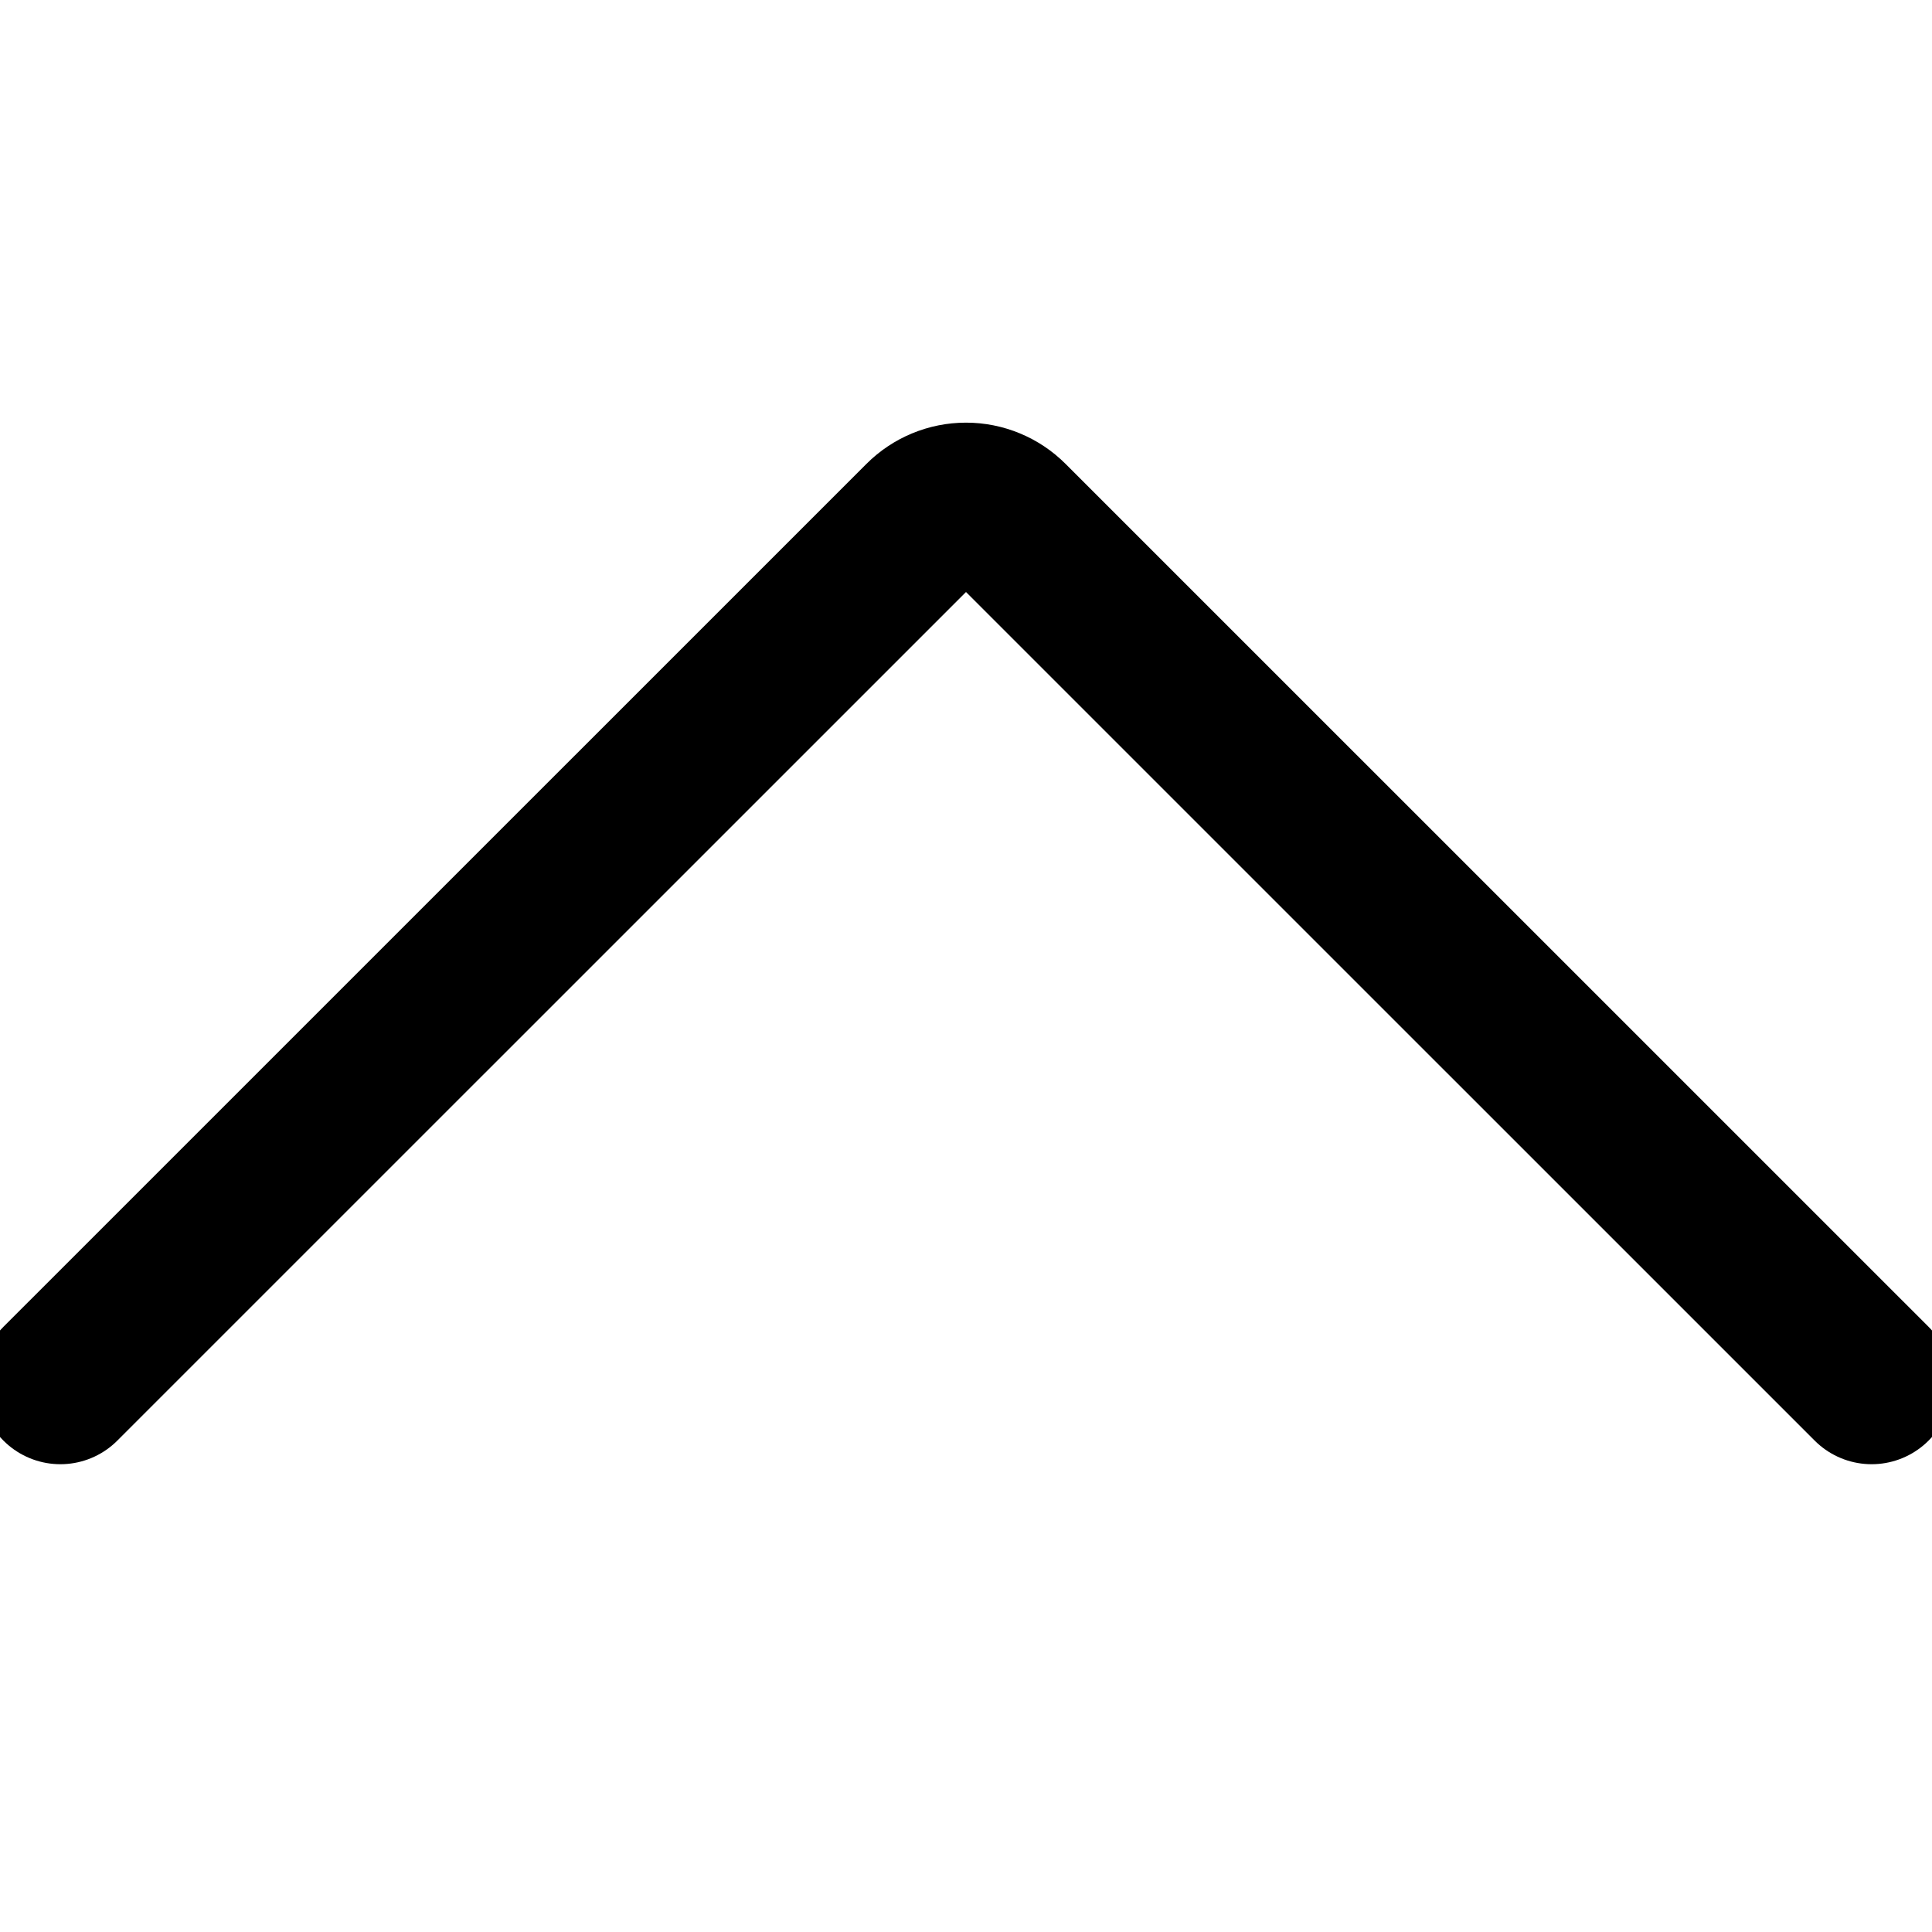
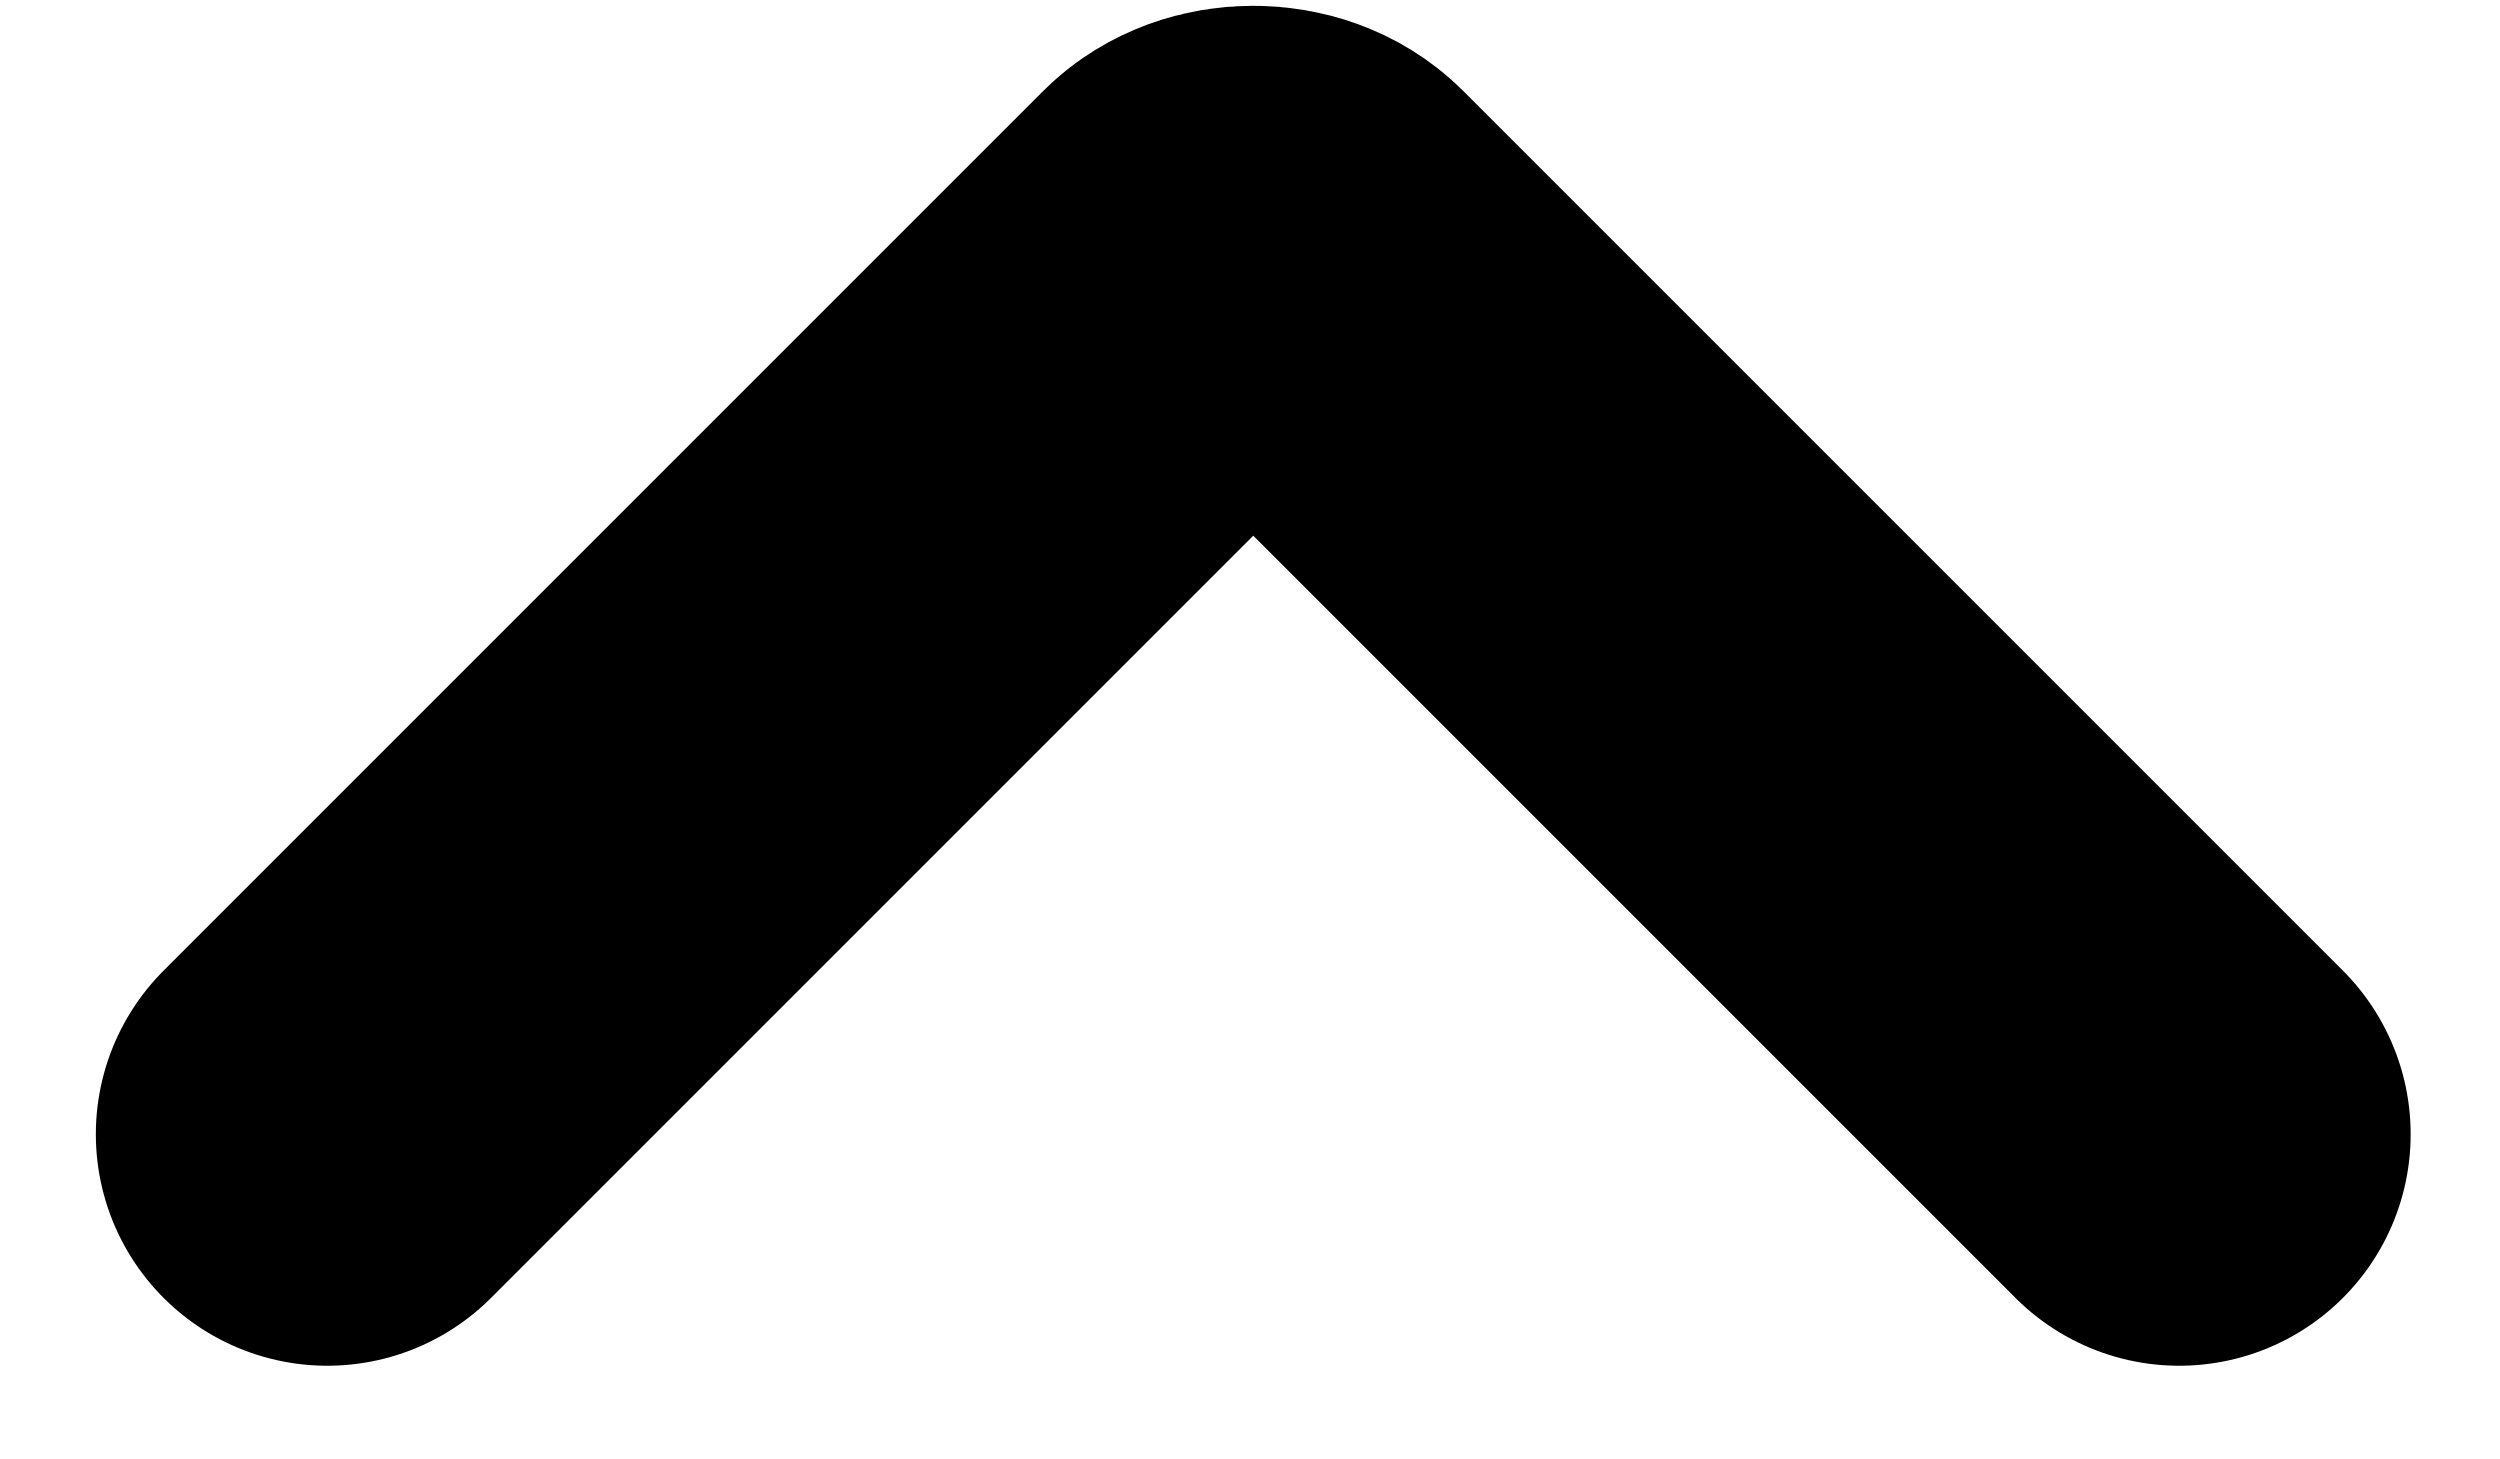
- <svg xmlns="http://www.w3.org/2000/svg" id="chevron-up-svg" viewBox="0 0 24 24">
-   <path d="M.75 17.189L11.47 6.47a.749.749 0 011.06 0l10.72 10.719" fill="none" stroke="currentColor" stroke-linecap="round" stroke-linejoin="round" stroke-width="2" fill-rule="evenodd" />
+ <svg xmlns="http://www.w3.org/2000/svg" version="1.1" id="Слой_1" x="0px" y="0px" viewBox="0 0 10.8 6.3" style="enable-background:new 0 0 10.8 6.3;" xml:space="preserve">
+   <g id="arrow" transform="translate(1.414 1)">
+     <path id="arrow-down-1" fill="none" stroke="currentColor" stroke-width="2" stroke-linecap="round" stroke-linejoin="round" d="M0,3.9l3.8-3.8C3.9,0,4.1,0,4.2,0.1l0,0L8,3.9" />
+   </g>
</svg>
